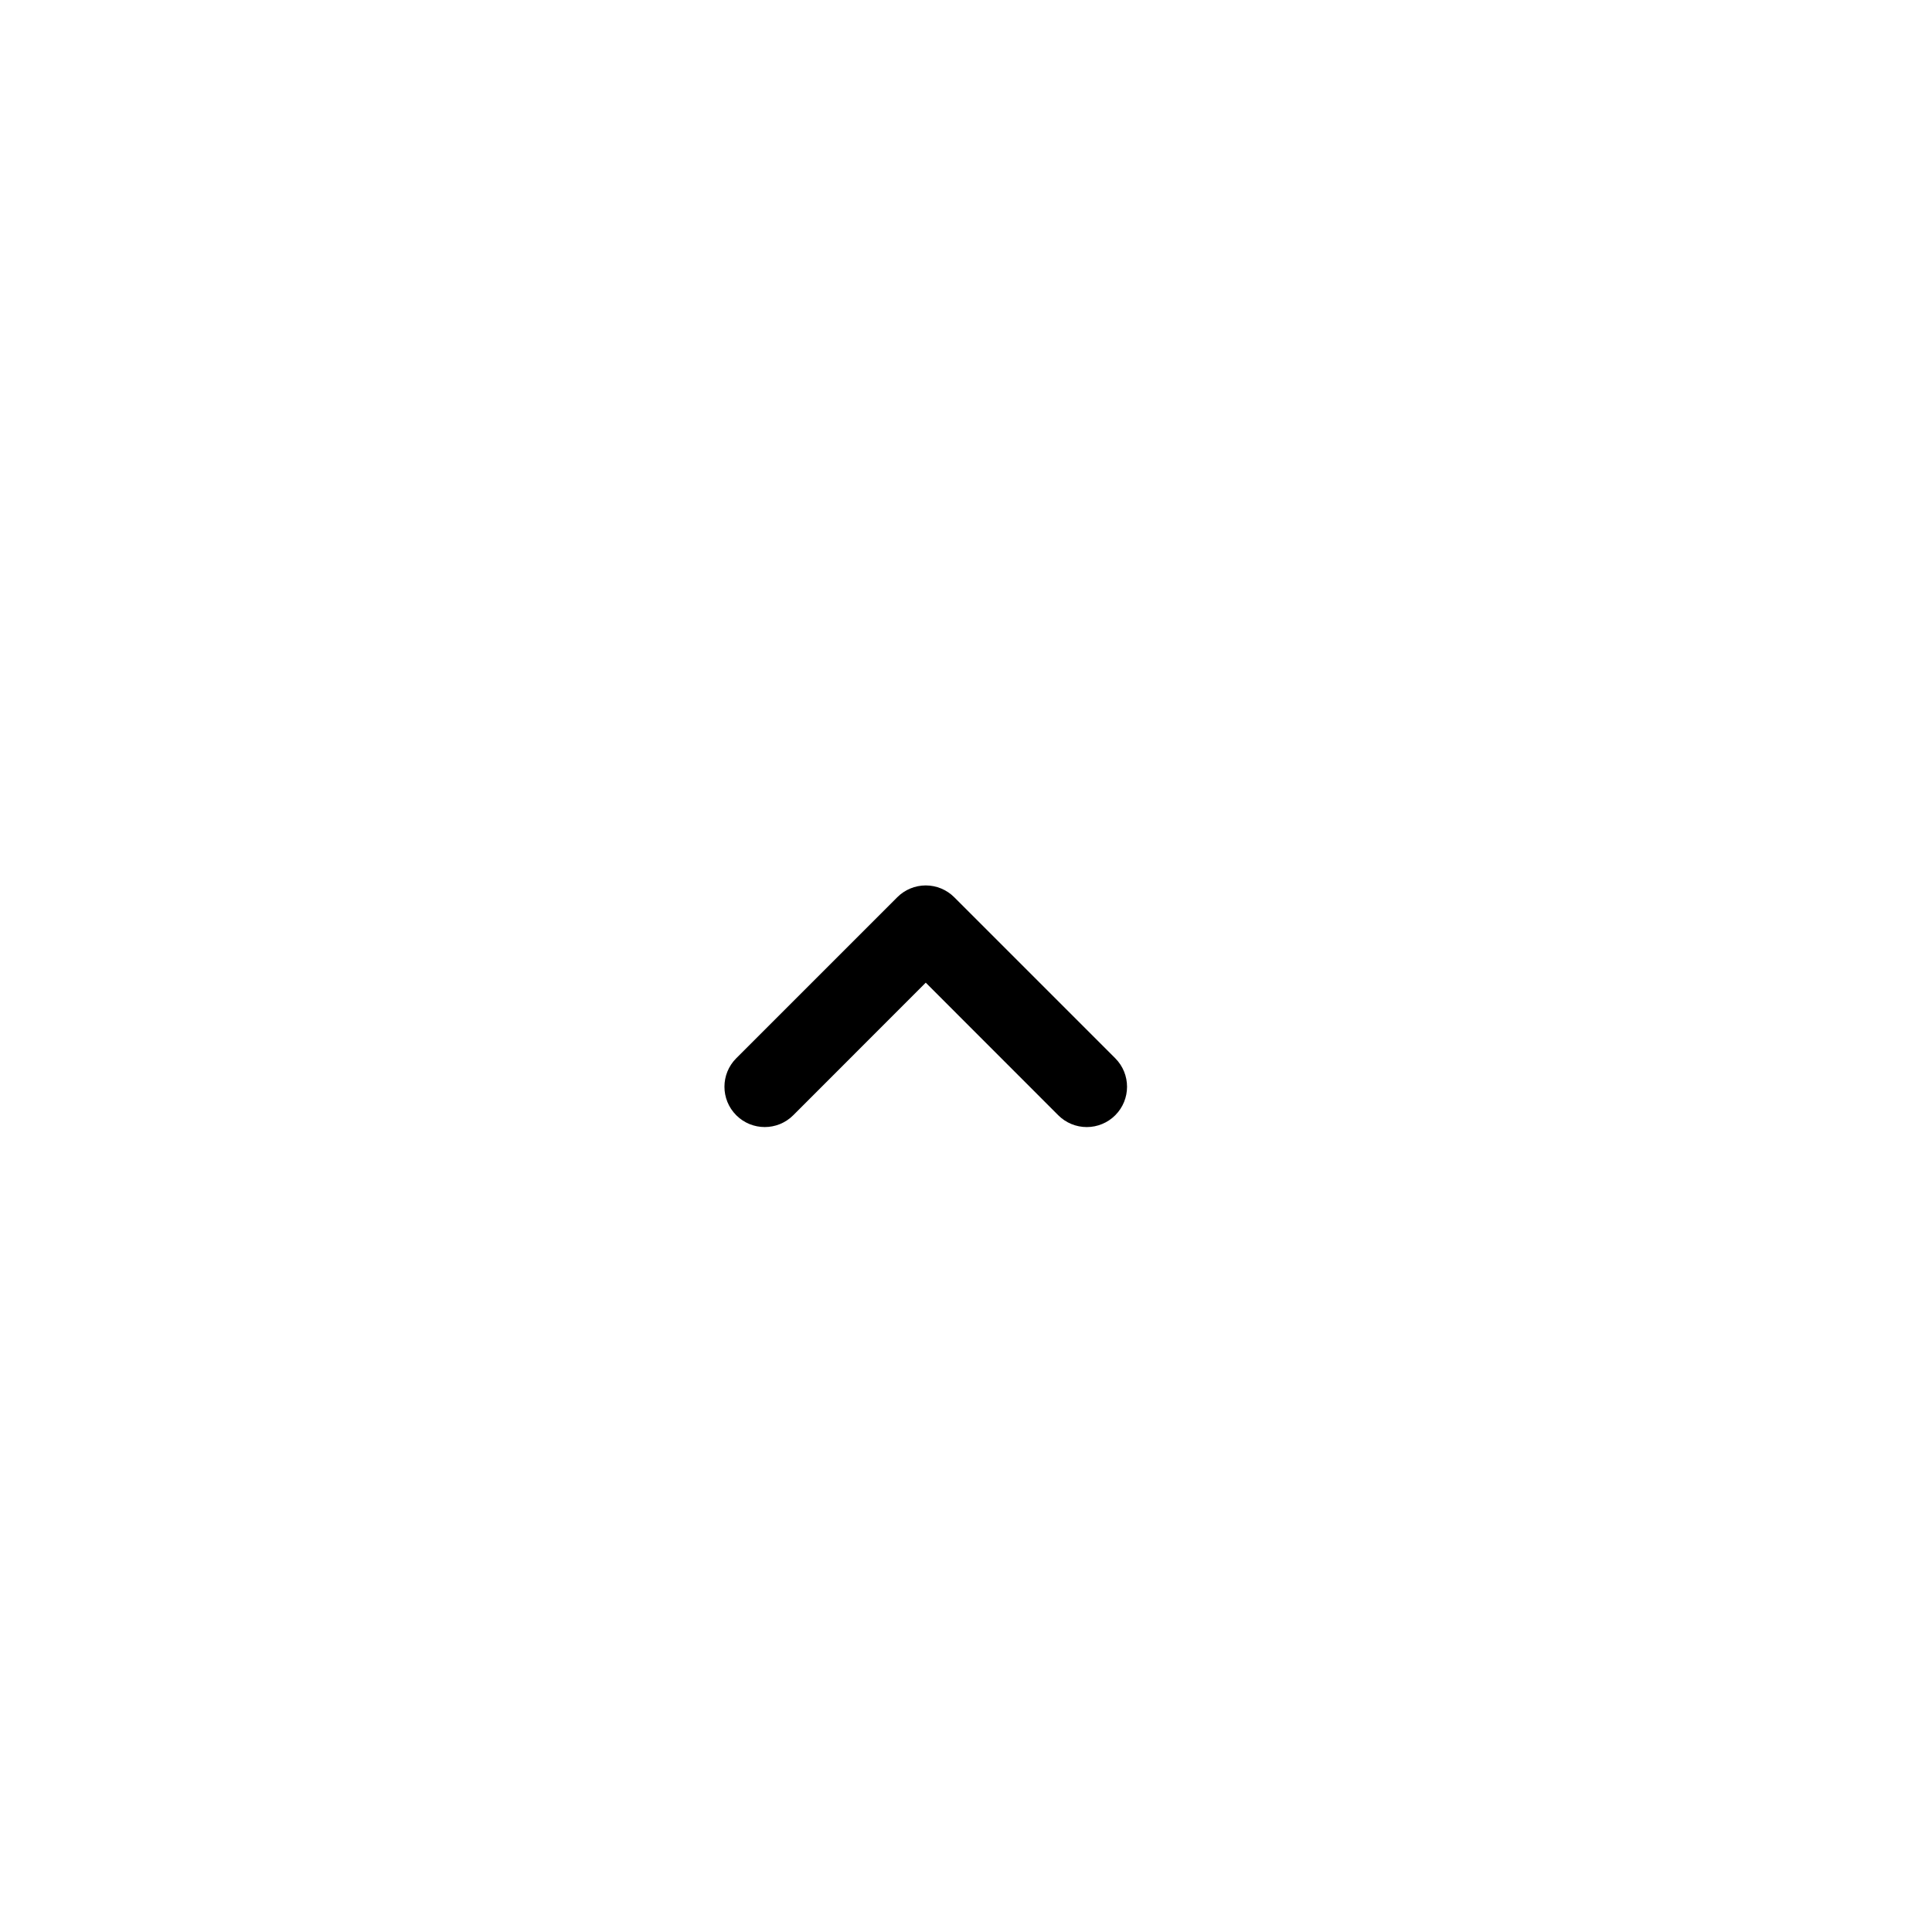
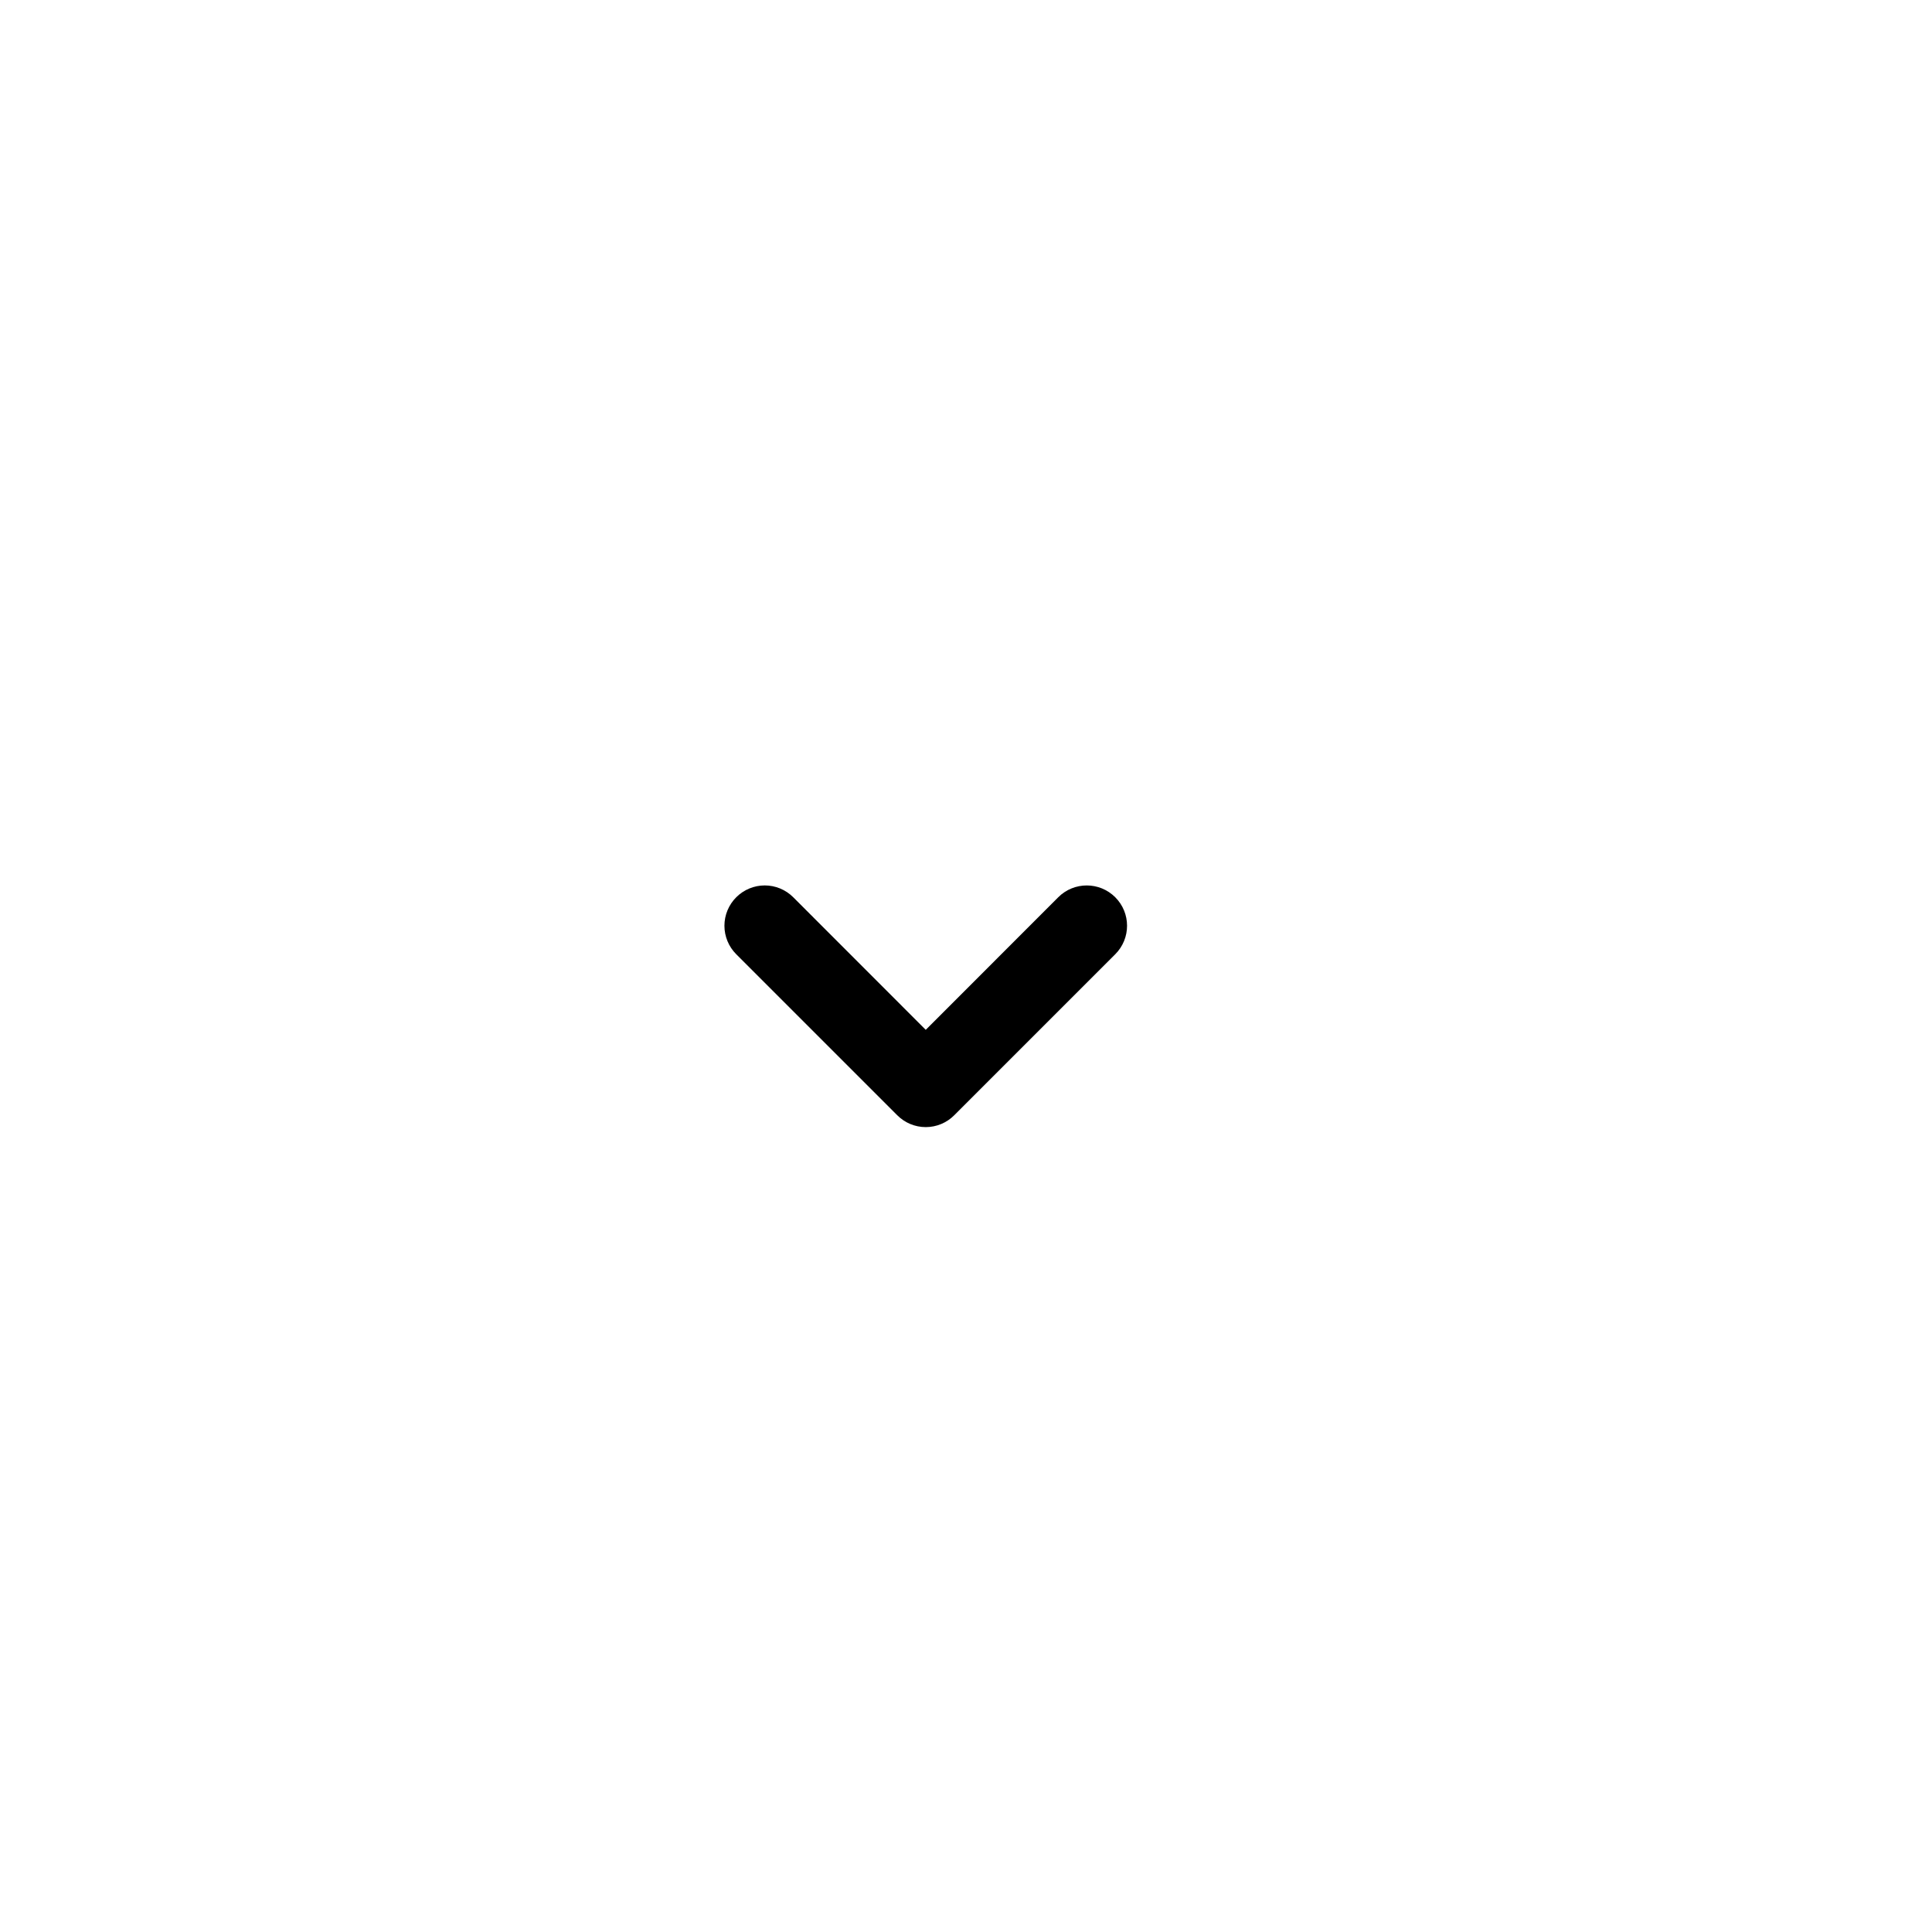
<svg xmlns="http://www.w3.org/2000/svg" width="24" height="24" fill="none" viewBox="0 0 24 24">
-   <path fill="#000" fill-rule="evenodd" d="M13.854 13.854a.5.5 0 0 1-.708 0L11.5 12.207l-1.646 1.647a.5.5 0 0 1-.708-.708l2-2a.5.5 0 0 1 .708 0l2 2a.501.501 0 0 1 0 .708Z" clip-rule="evenodd" />
+   <path fill="#000" fill-rule="evenodd" d="M9.146 11.146a.5.5 0 0 1 .708 0l1.646 1.647 1.646-1.647a.5.5 0 0 1 .708.708l-2 2a.499.499 0 0 1-.708 0l-2-2a.5.5 0 0 1 0-.708Z" clip-rule="evenodd" />
</svg>
